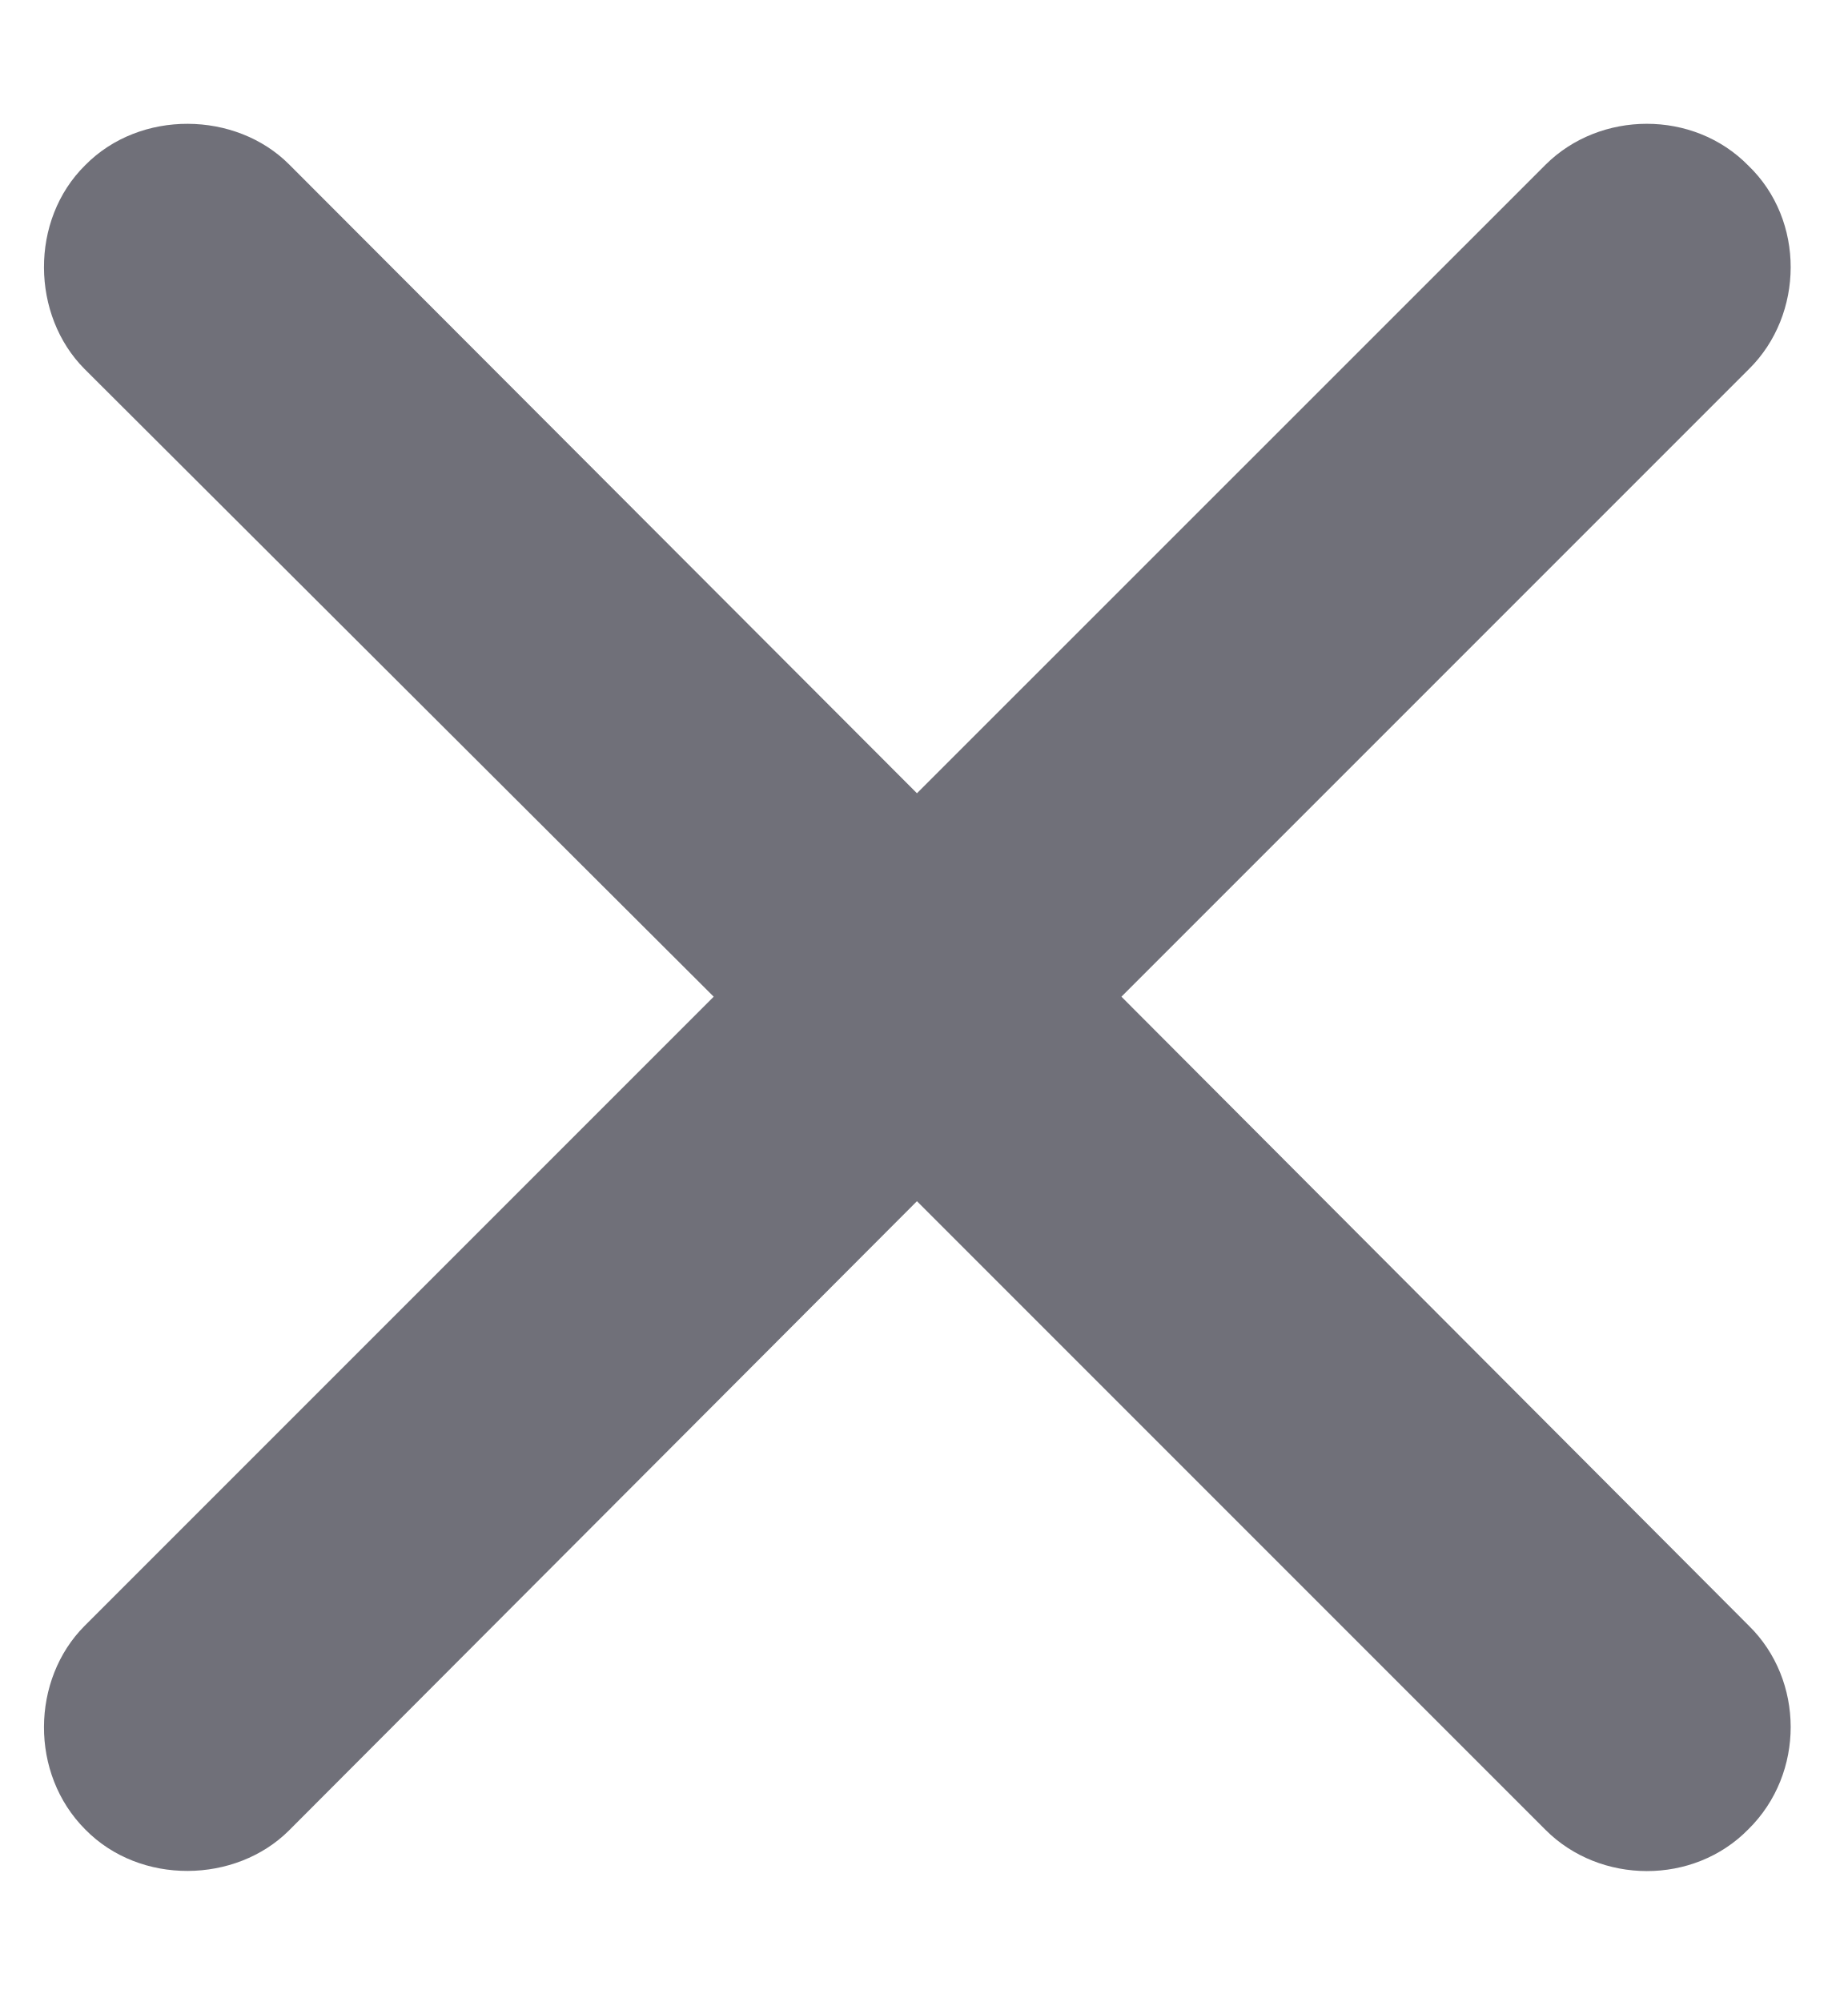
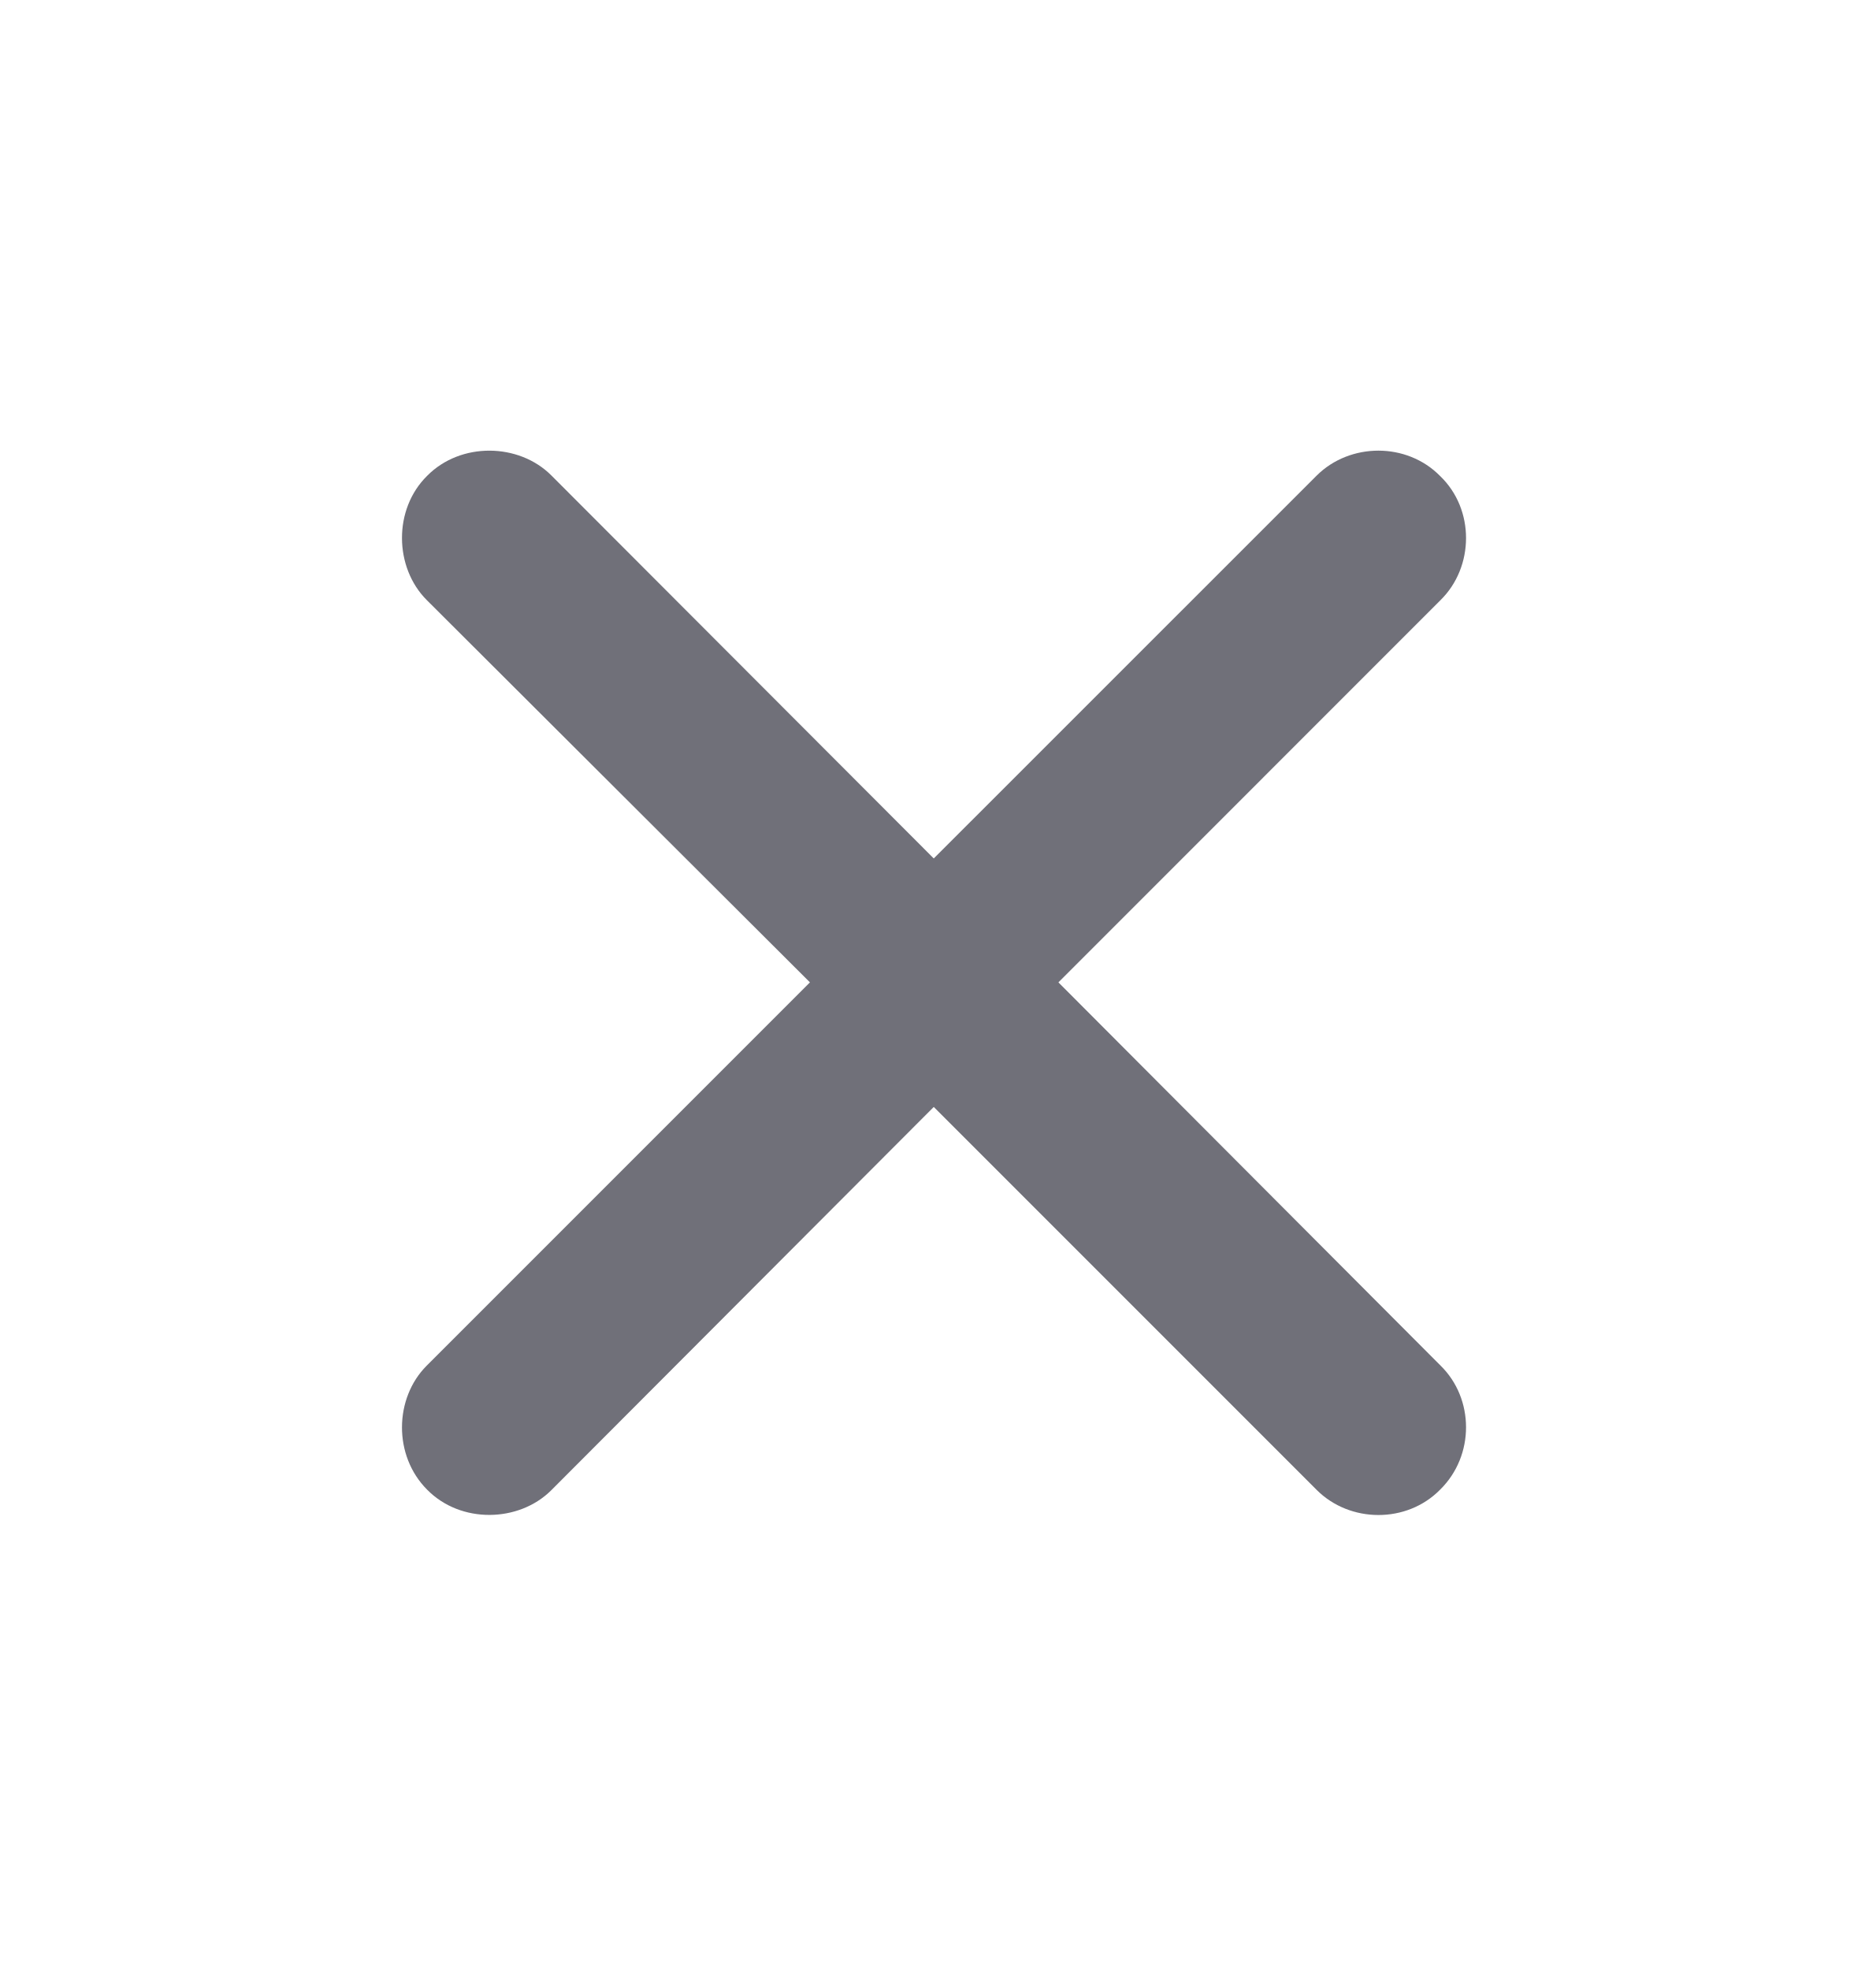
- <svg xmlns="http://www.w3.org/2000/svg" width="12" height="13" viewBox="0 0 12 13" fill="none">
-   <path d="M0.554 11.88C0.911 12.244 1.531 12.231 1.877 11.886L5.955 7.8L10.038 11.883C10.391 12.236 10.997 12.243 11.354 11.879C11.724 11.515 11.717 10.909 11.358 10.557L7.283 6.472L11.358 2.397C11.717 2.043 11.724 1.43 11.354 1.075C10.997 0.711 10.391 0.718 10.038 1.069L5.955 5.151L1.877 1.067C1.531 0.721 0.911 0.71 0.554 1.072C0.191 1.429 0.203 2.049 0.549 2.396L4.635 6.472L0.549 10.558C0.203 10.905 0.191 11.517 0.554 11.88Z" fill="#707079" />
+ <svg xmlns="http://www.w3.org/2000/svg" width="20" height="21" viewBox="0 0 20 21" fill="none">
+   <path d="M4.554 15.88C4.911 16.244 5.531 16.231 5.877 15.886L9.955 11.8L14.038 15.883C14.391 16.236 14.997 16.243 15.354 15.879C15.724 15.515 15.718 14.909 15.358 14.557L11.284 10.472L15.358 6.397C15.718 6.043 15.724 5.43 15.354 5.075C14.997 4.711 14.391 4.718 14.038 5.069L9.955 9.151L5.877 5.067C5.531 4.721 4.911 4.71 4.554 5.072C4.191 5.429 4.203 6.049 4.549 6.396L8.635 10.472L4.549 14.558C4.203 14.904 4.191 15.517 4.554 15.88Z" fill="#707079" />
</svg>
